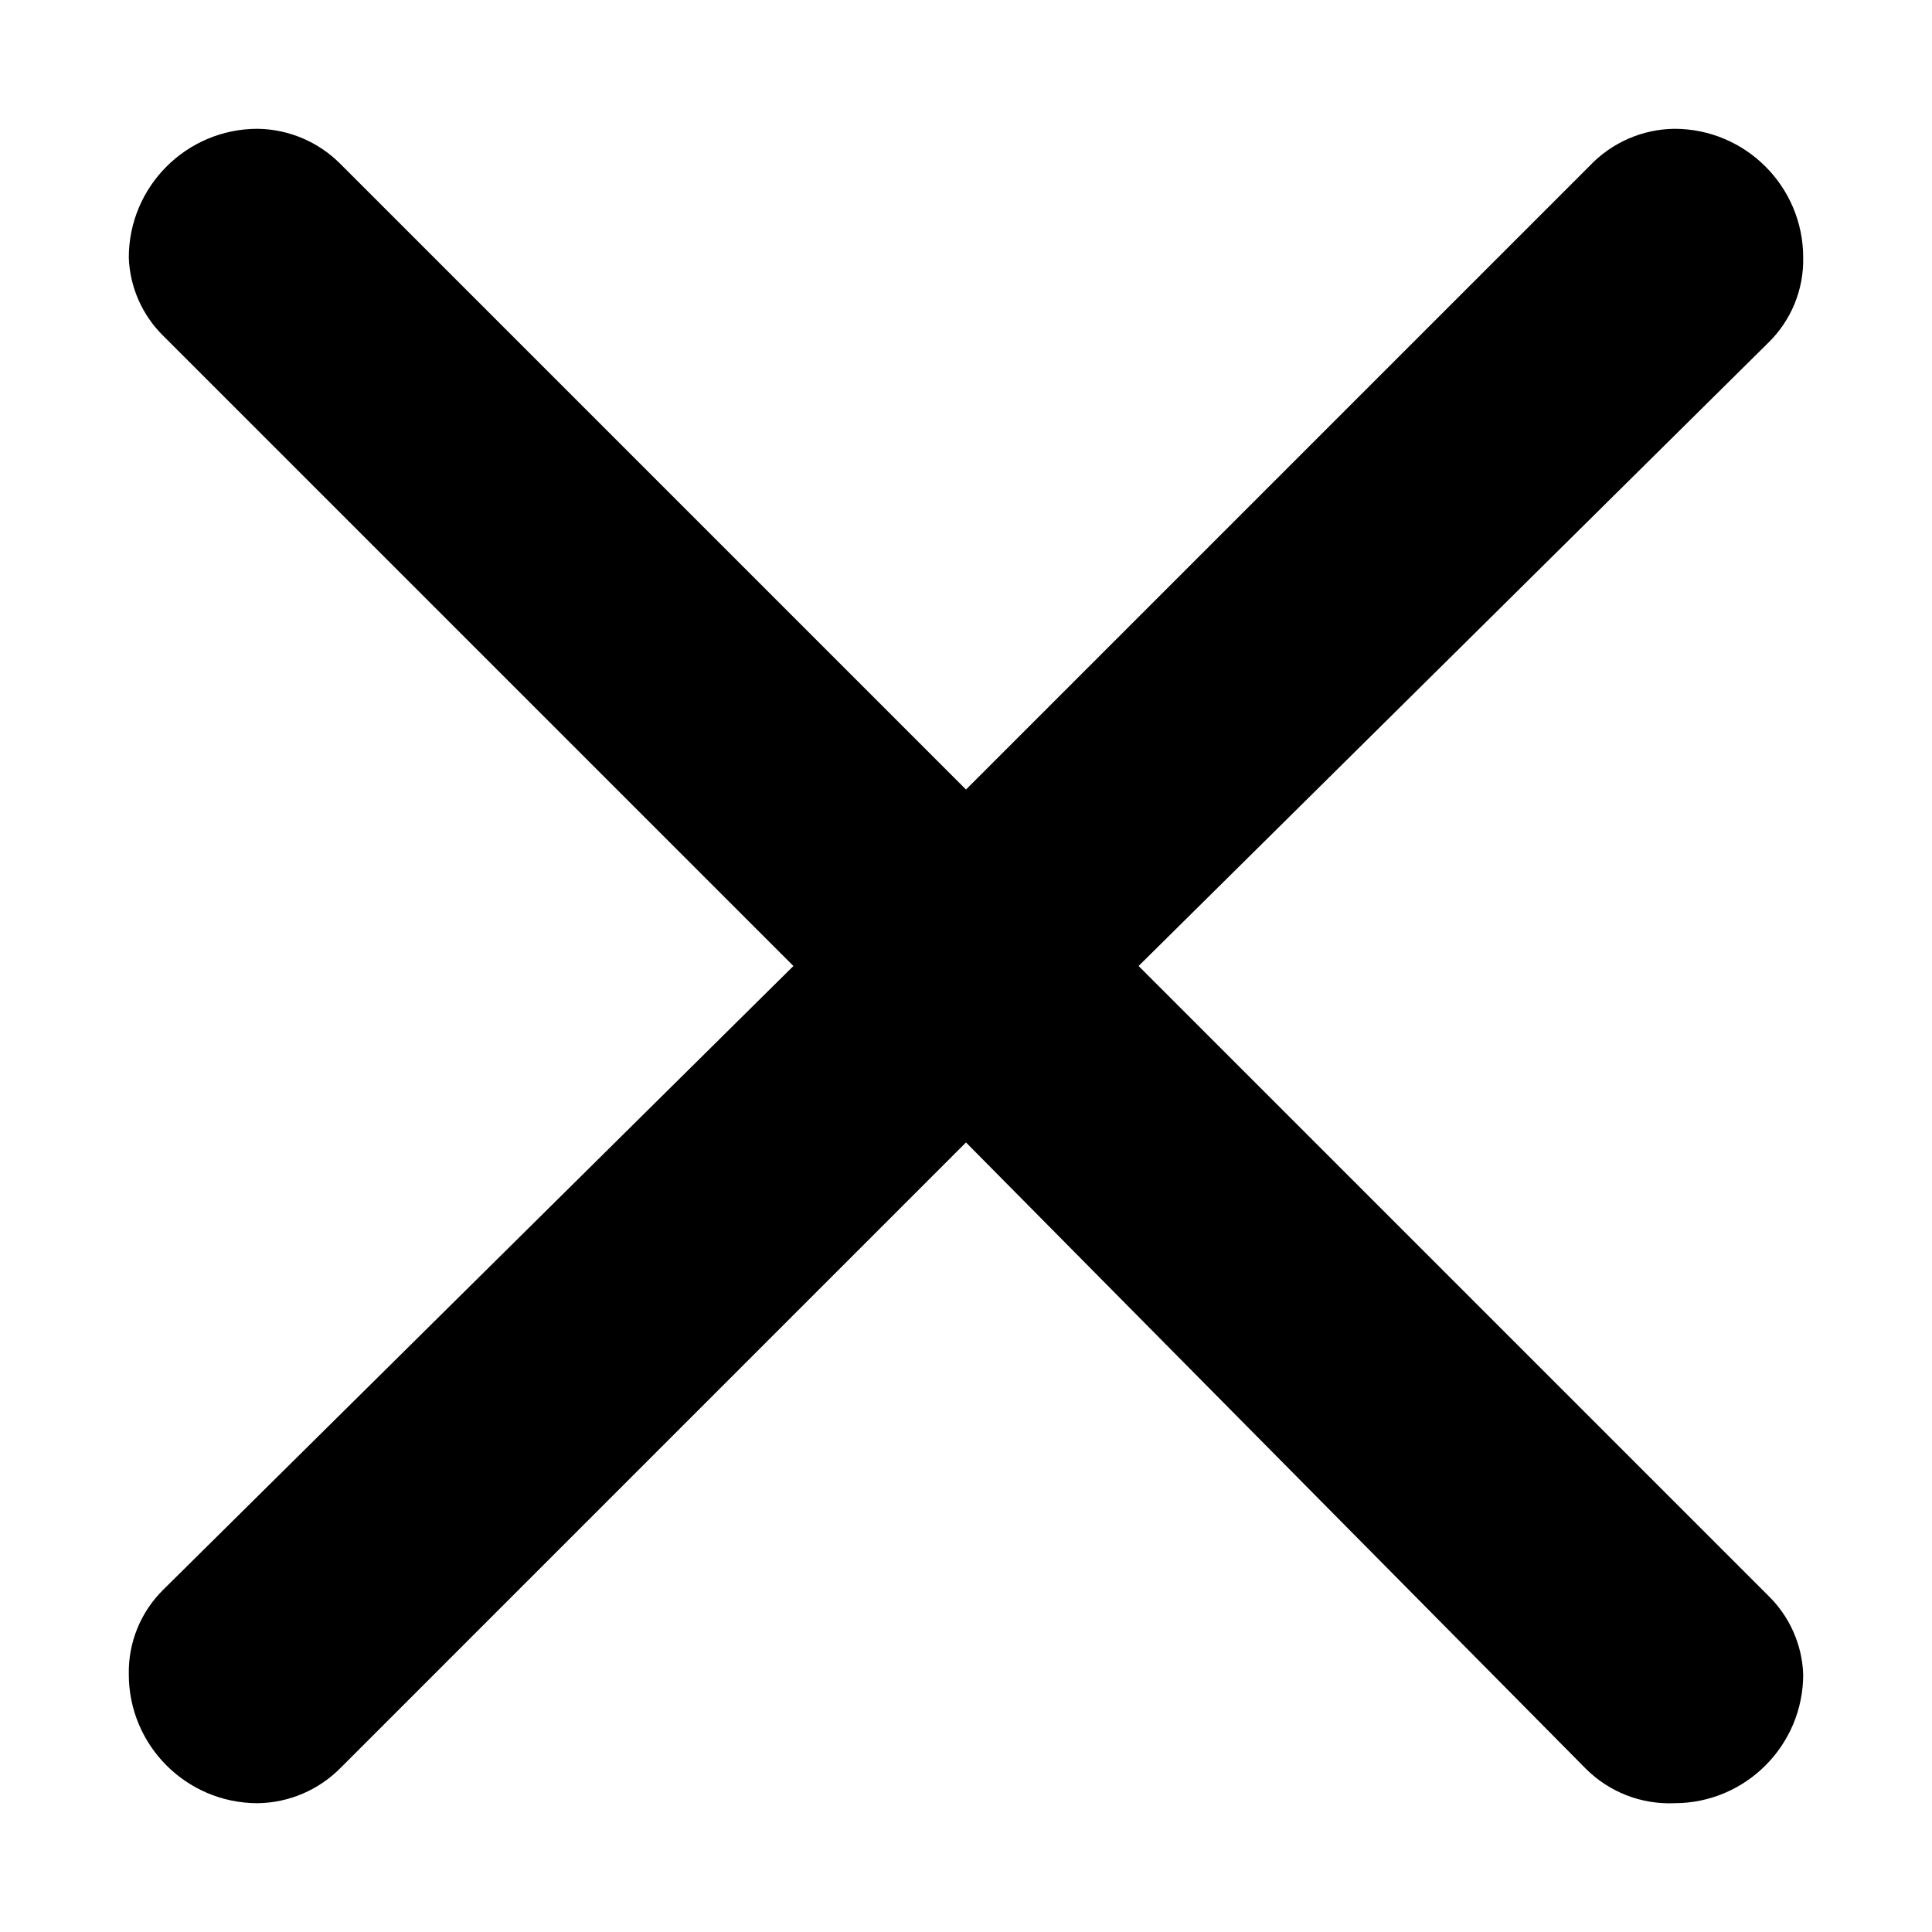
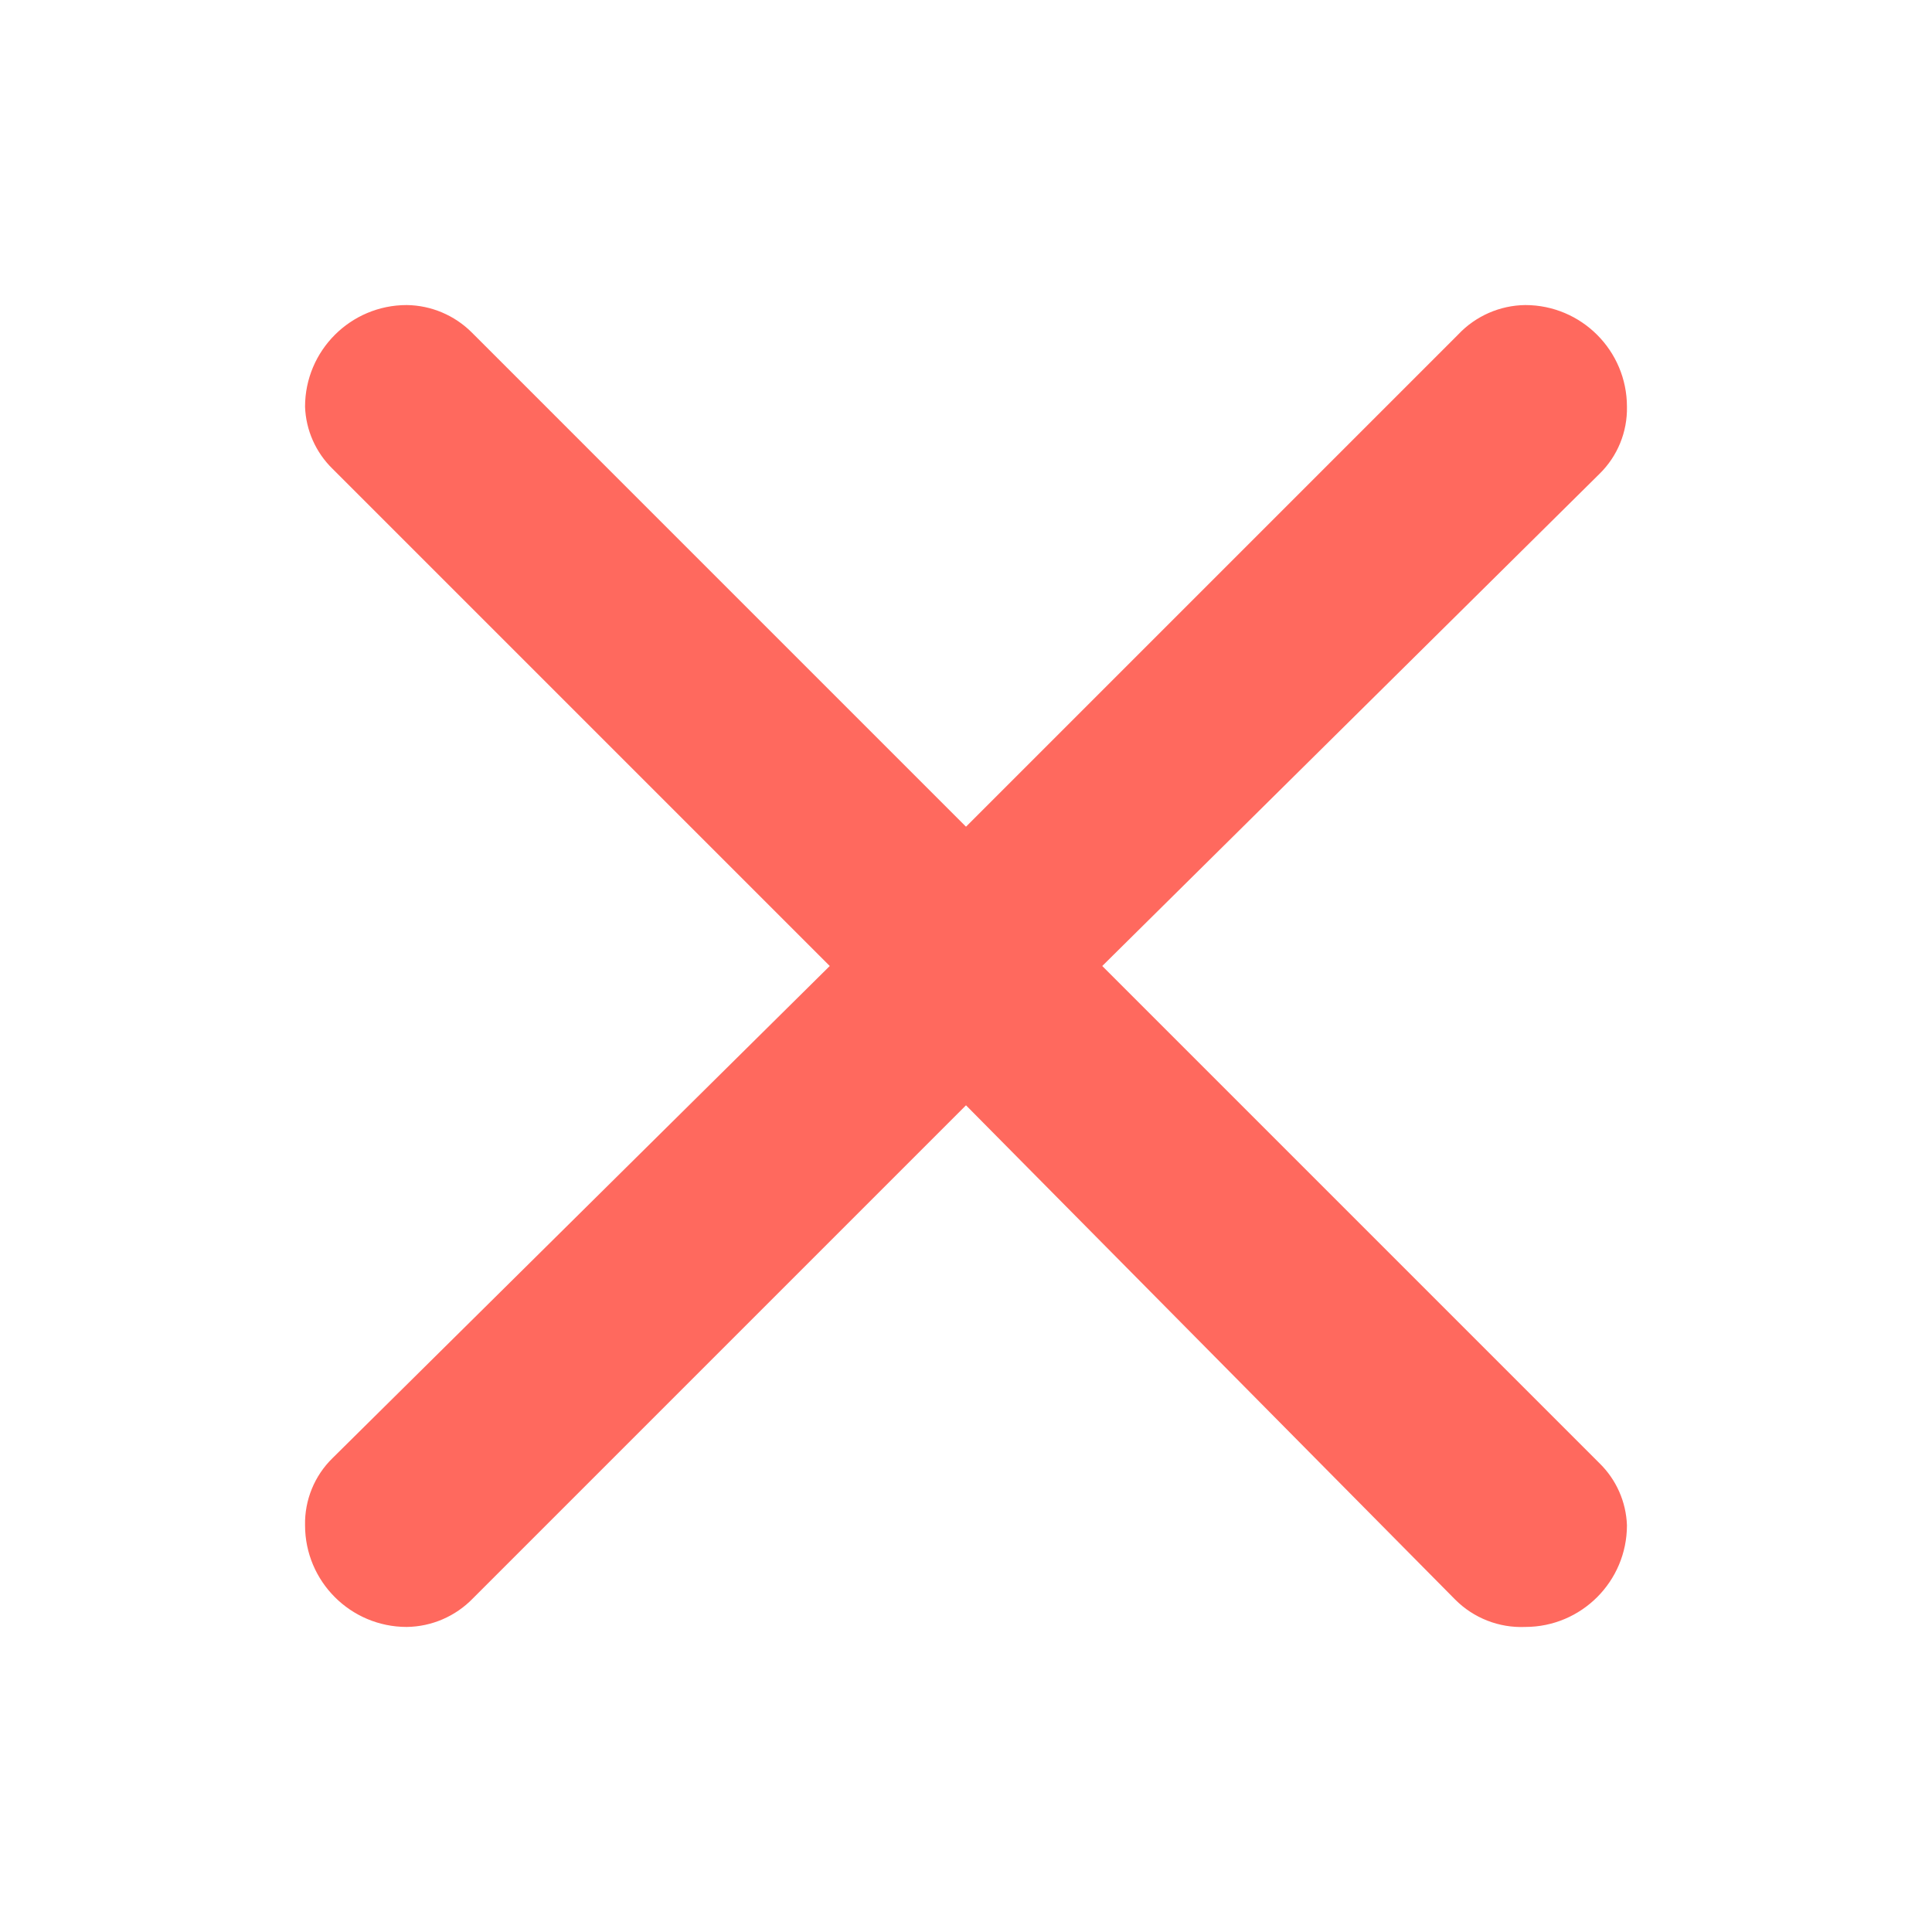
- <svg xmlns="http://www.w3.org/2000/svg" version="1.1" id="cross-15" width="15px" height="15px" viewBox="0 0 15 15">
-   <path d="M2.64,1.27L7.5,6.13l4.84-4.84C12.511,1.108,12.75,1.003,13,1c0.552,0,1,0.448,1,1  c0.005,0.248-0.093,0.487-0.27,0.66L8.84,7.5l4.89,4.89c0.165,0.161,0.262,0.38,0.27,0.61c0,0.552-0.448,1-1,1  c-0.258,0.011-0.508-0.087-0.69-0.27L7.5,8.87l-4.85,4.85C2.479,13.896,2.245,13.997,2,14c-0.552,0-1-0.448-1-1  c-0.005-0.248,0.093-0.487,0.27-0.66L6.16,7.5L1.27,2.61C1.105,2.449,1.008,2.23,1,2c0-0.552,0.448-1,1-1  C2.24,1.003,2.47,1.1,2.64,1.27z" />
+ <svg xmlns="http://www.w3.org/2000/svg" viewBox="0 0 19 19" height="19" width="19">
+   <rect fill="none" x="0" y="0" width="19" height="19" />
+   <path fill="#ff695e" transform="translate(2 2)" d="M2.64,1.27L7.5,6.13l4.84-4.84C12.511,1.108,12.75,1.003,13,1c0.552,0,1,0.448,1,1  c0.005,0.248-0.093,0.487-0.27,0.66L8.84,7.5l4.89,4.89c0.165,0.161,0.262,0.38,0.27,0.61c0,0.552-0.448,1-1,1  c-0.258,0.011-0.508-0.087-0.69-0.27L7.5,8.87l-4.85,4.85C2.479,13.896,2.245,13.997,2,14c-0.552,0-1-0.448-1-1  c-0.005-0.248,0.093-0.487,0.27-0.66L6.16,7.5L1.27,2.61C1.105,2.449,1.008,2.23,1,2c0-0.552,0.448-1,1-1  C2.24,1.003,2.47,1.1,2.64,1.27z" />
</svg>
